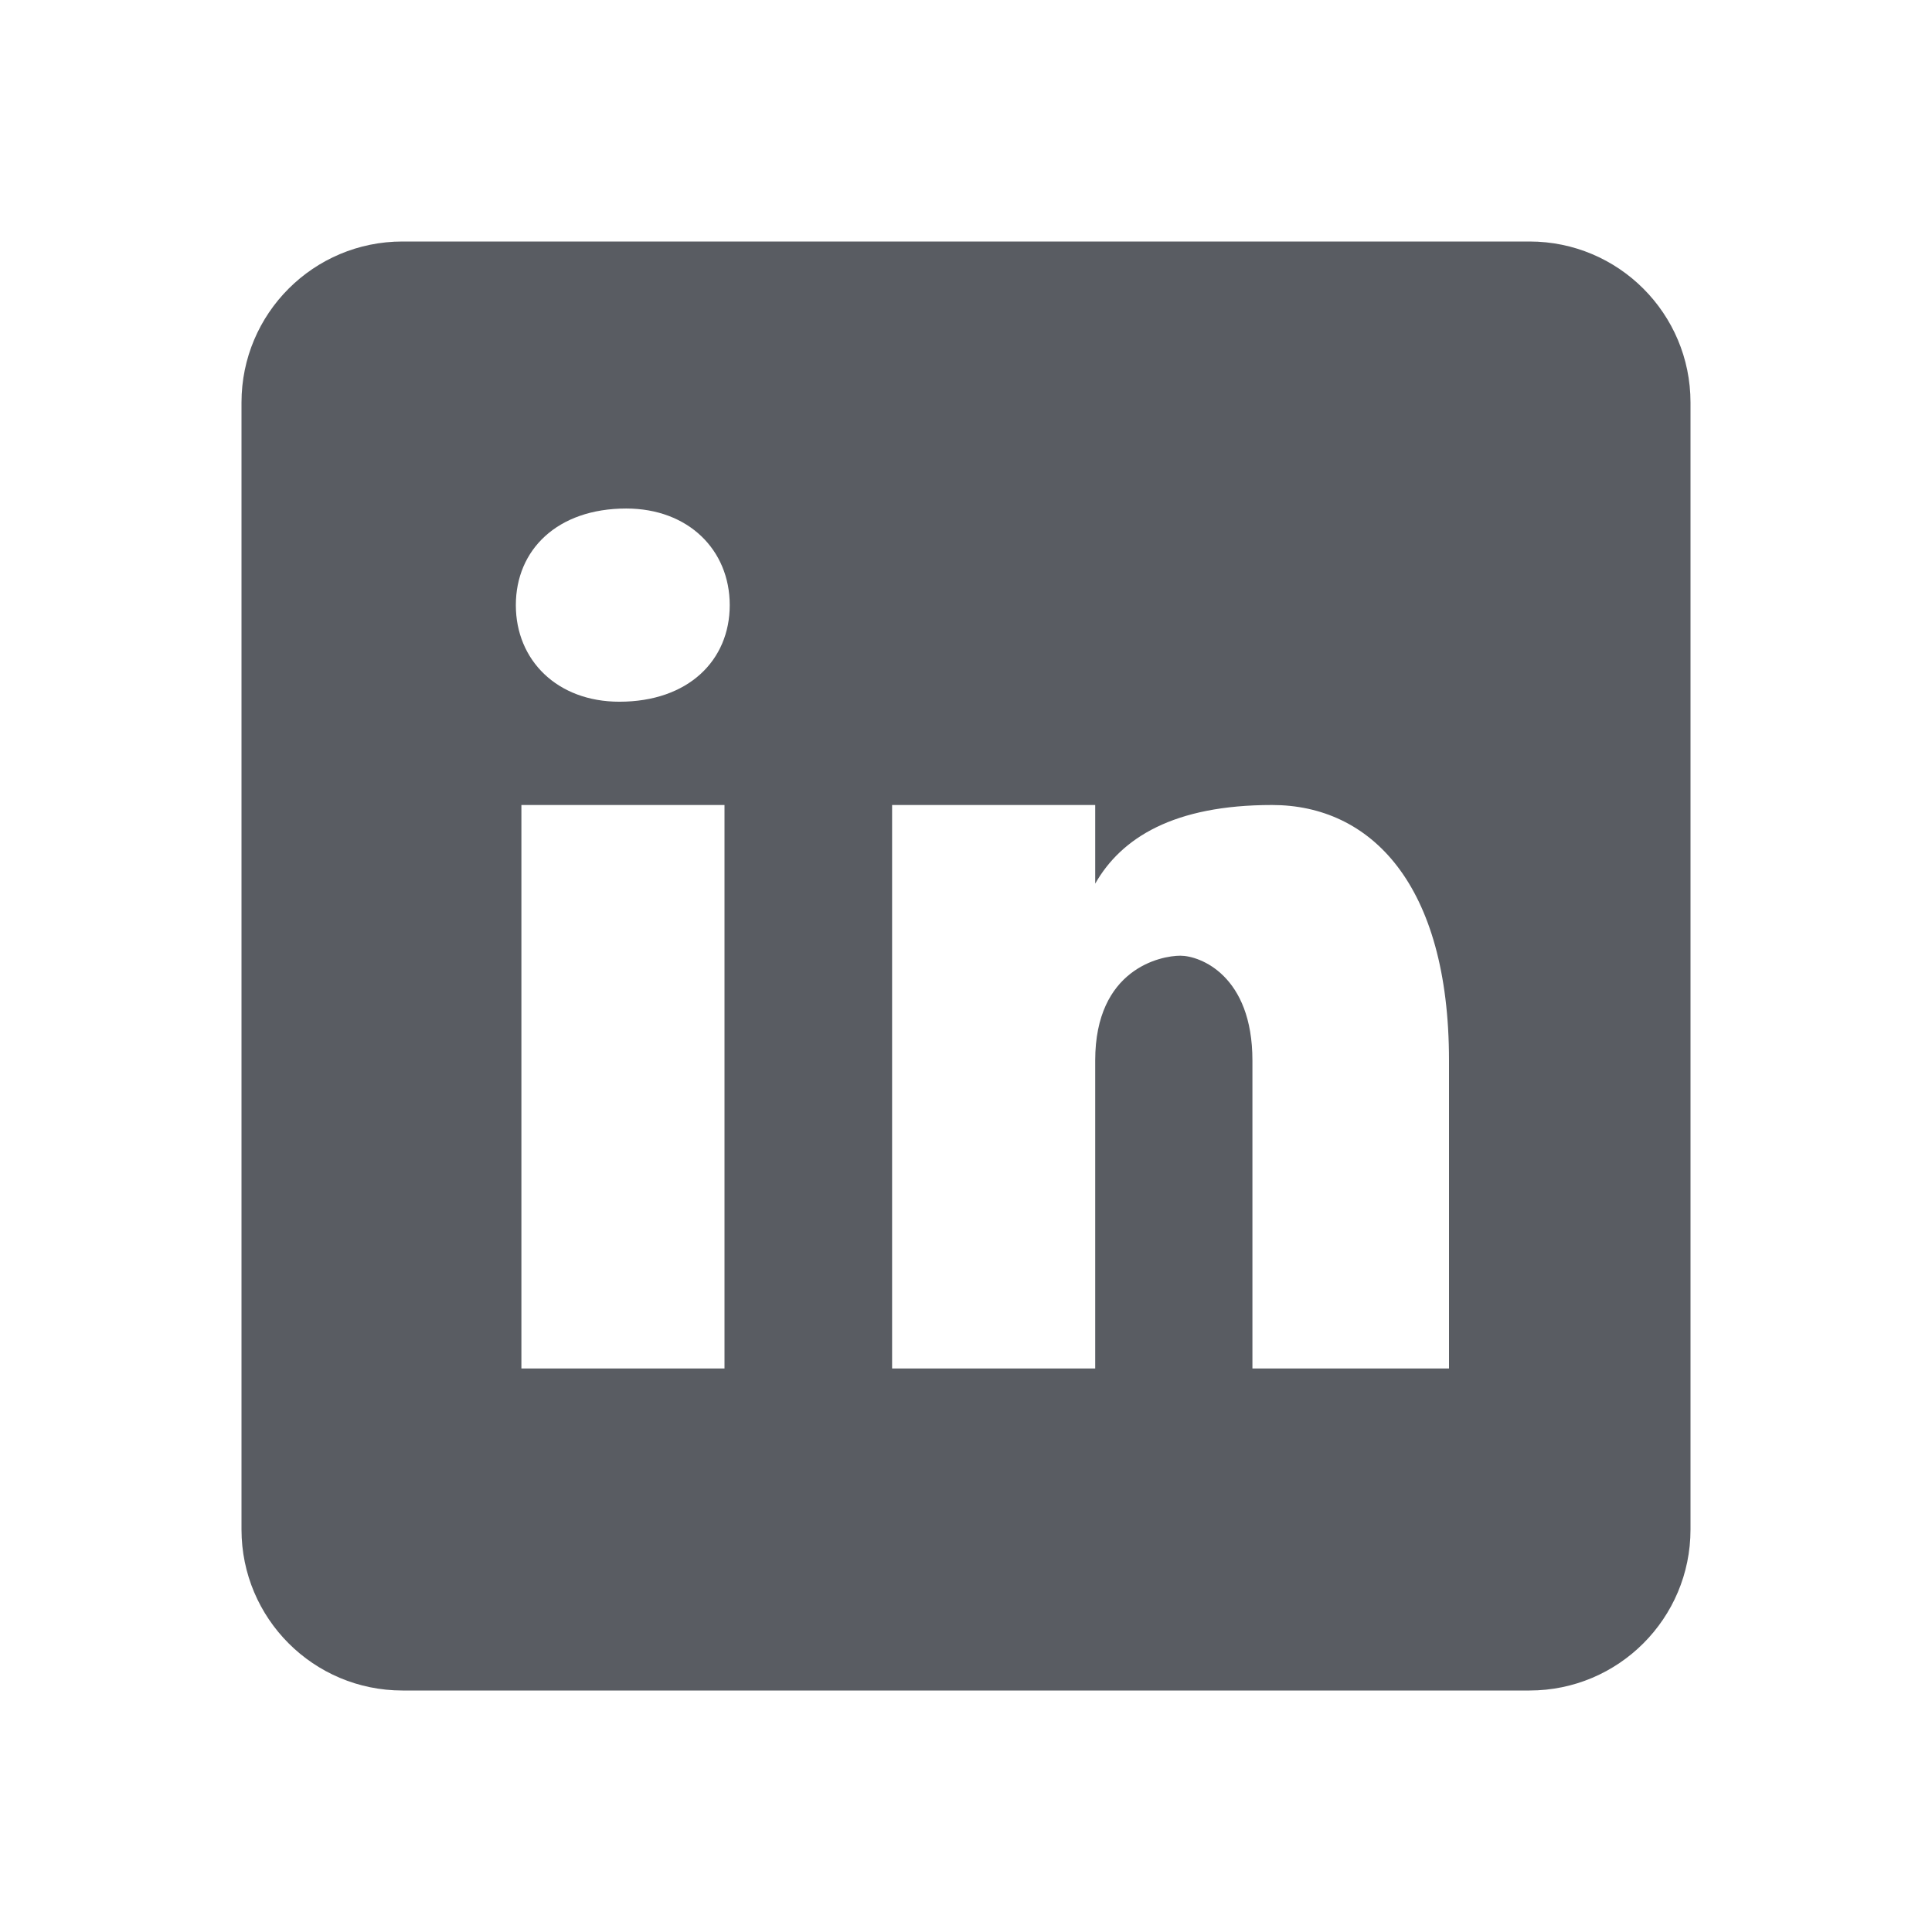
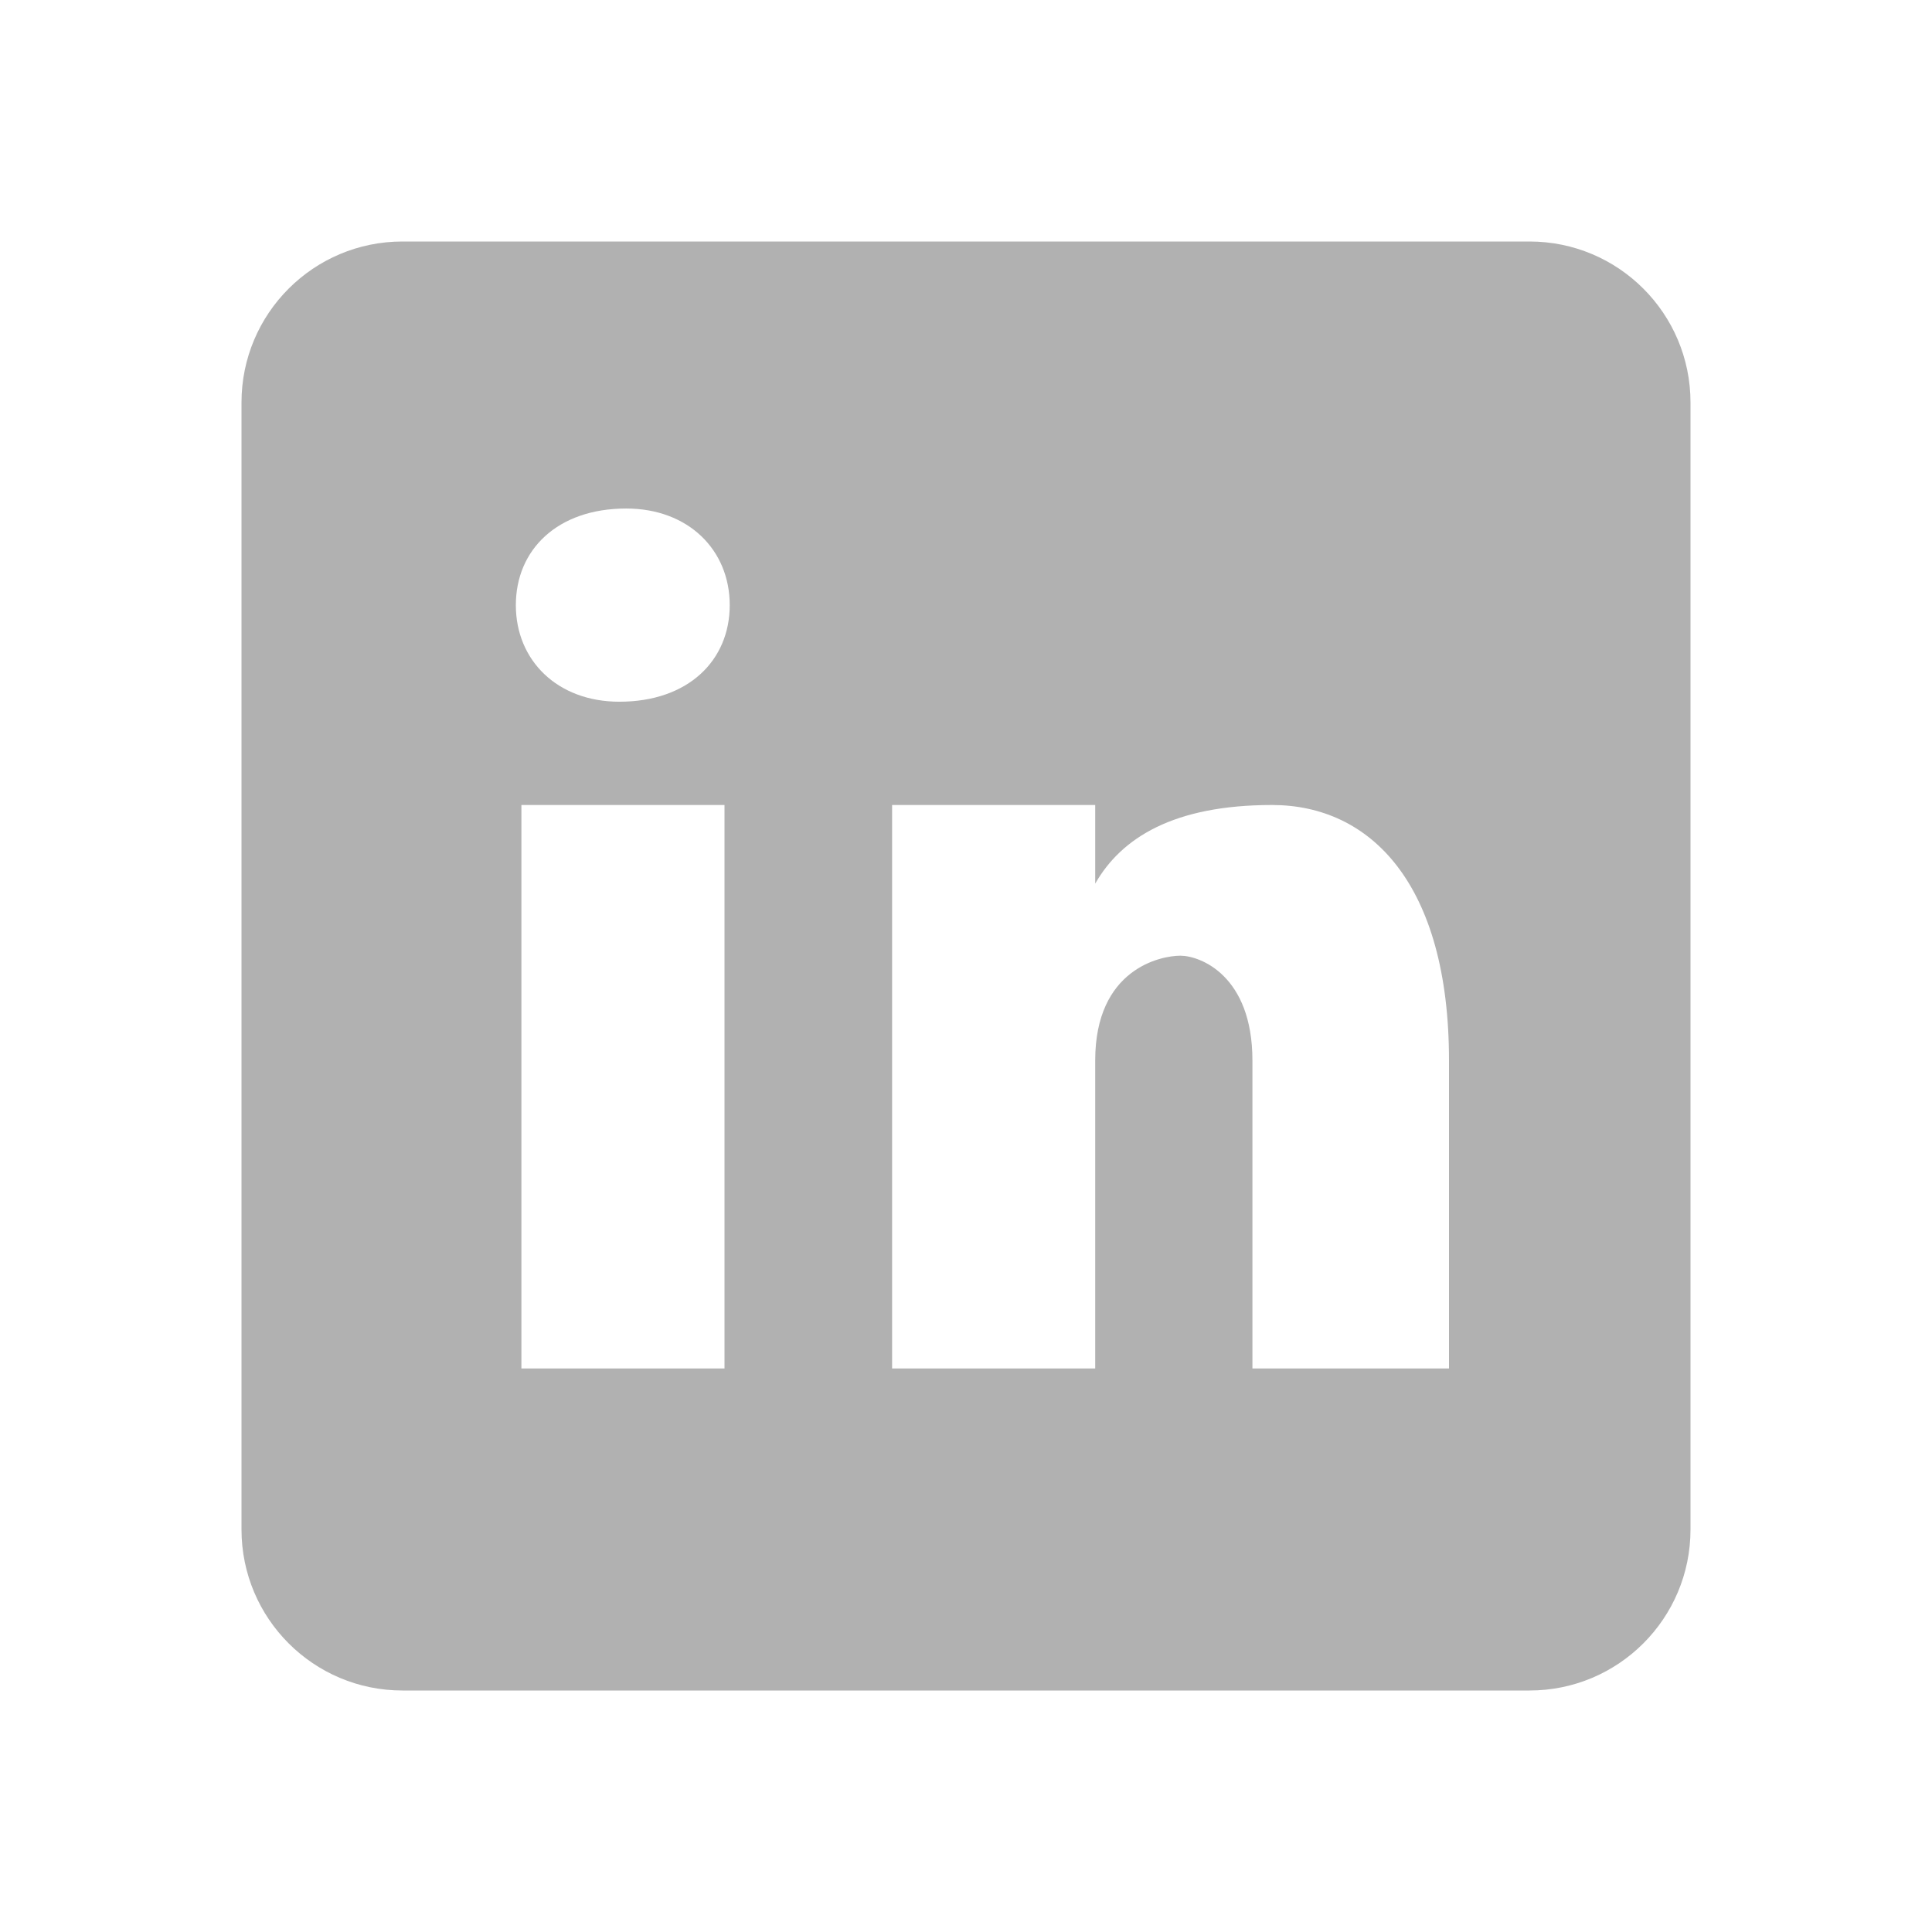
- <svg xmlns="http://www.w3.org/2000/svg" fill="#595c62" viewBox="0 0 24 24" width="48px" height="48px">
+ <svg xmlns="http://www.w3.org/2000/svg" fill="#b1b1b1" viewBox="0 0 24 24" width="48px" height="48px">
  <path d="M19,3H5C3.895,3,3,3.895,3,5v14c0,1.105,0.895,2,2,2h14c1.105,0,2-0.895,2-2V5C21,3.895,20.105,3,19,3z M9,17H6.477v-7H9 V17z M7.694,8.717c-0.771,0-1.286-0.514-1.286-1.2s0.514-1.2,1.371-1.2c0.771,0,1.286,0.514,1.286,1.2S8.551,8.717,7.694,8.717z M18,17h-2.442v-3.826c0-1.058-0.651-1.302-0.895-1.302s-1.058,0.163-1.058,1.302c0,0.163,0,3.826,0,3.826h-2.523v-7h2.523v0.977 C13.93,10.407,14.581,10,15.802,10C17.023,10,18,10.977,18,13.174V17z" />
</svg>
